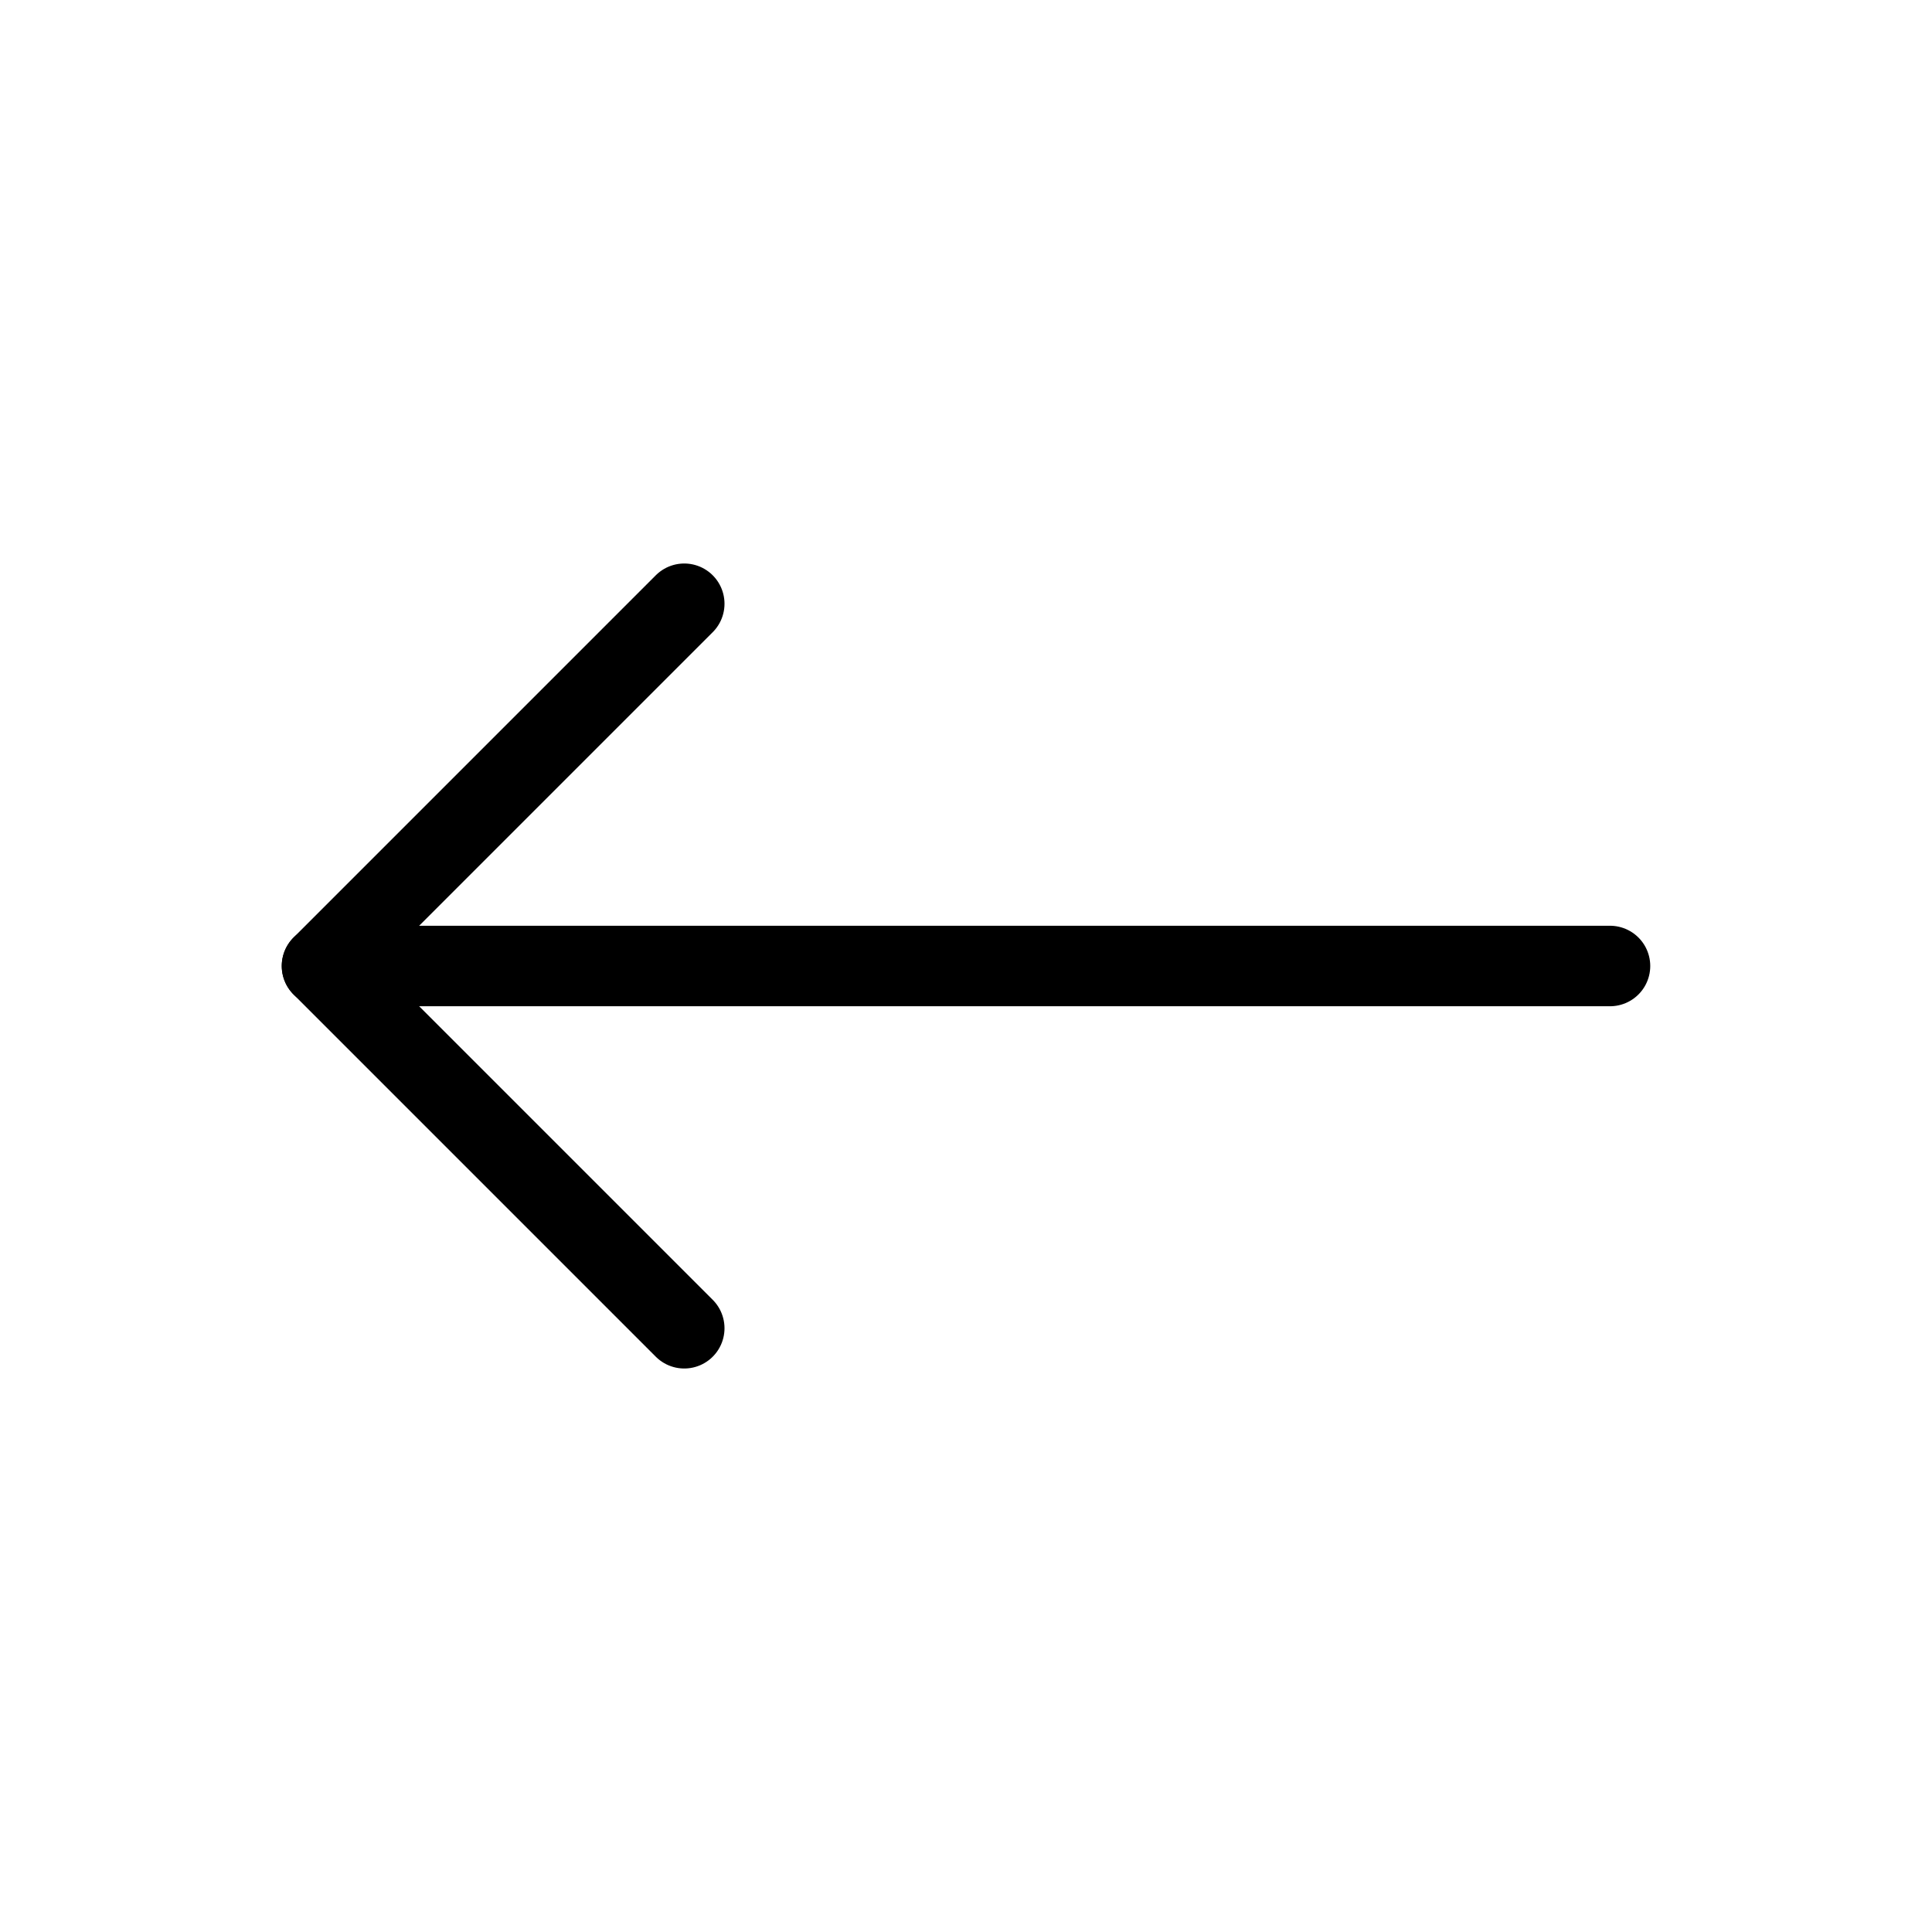
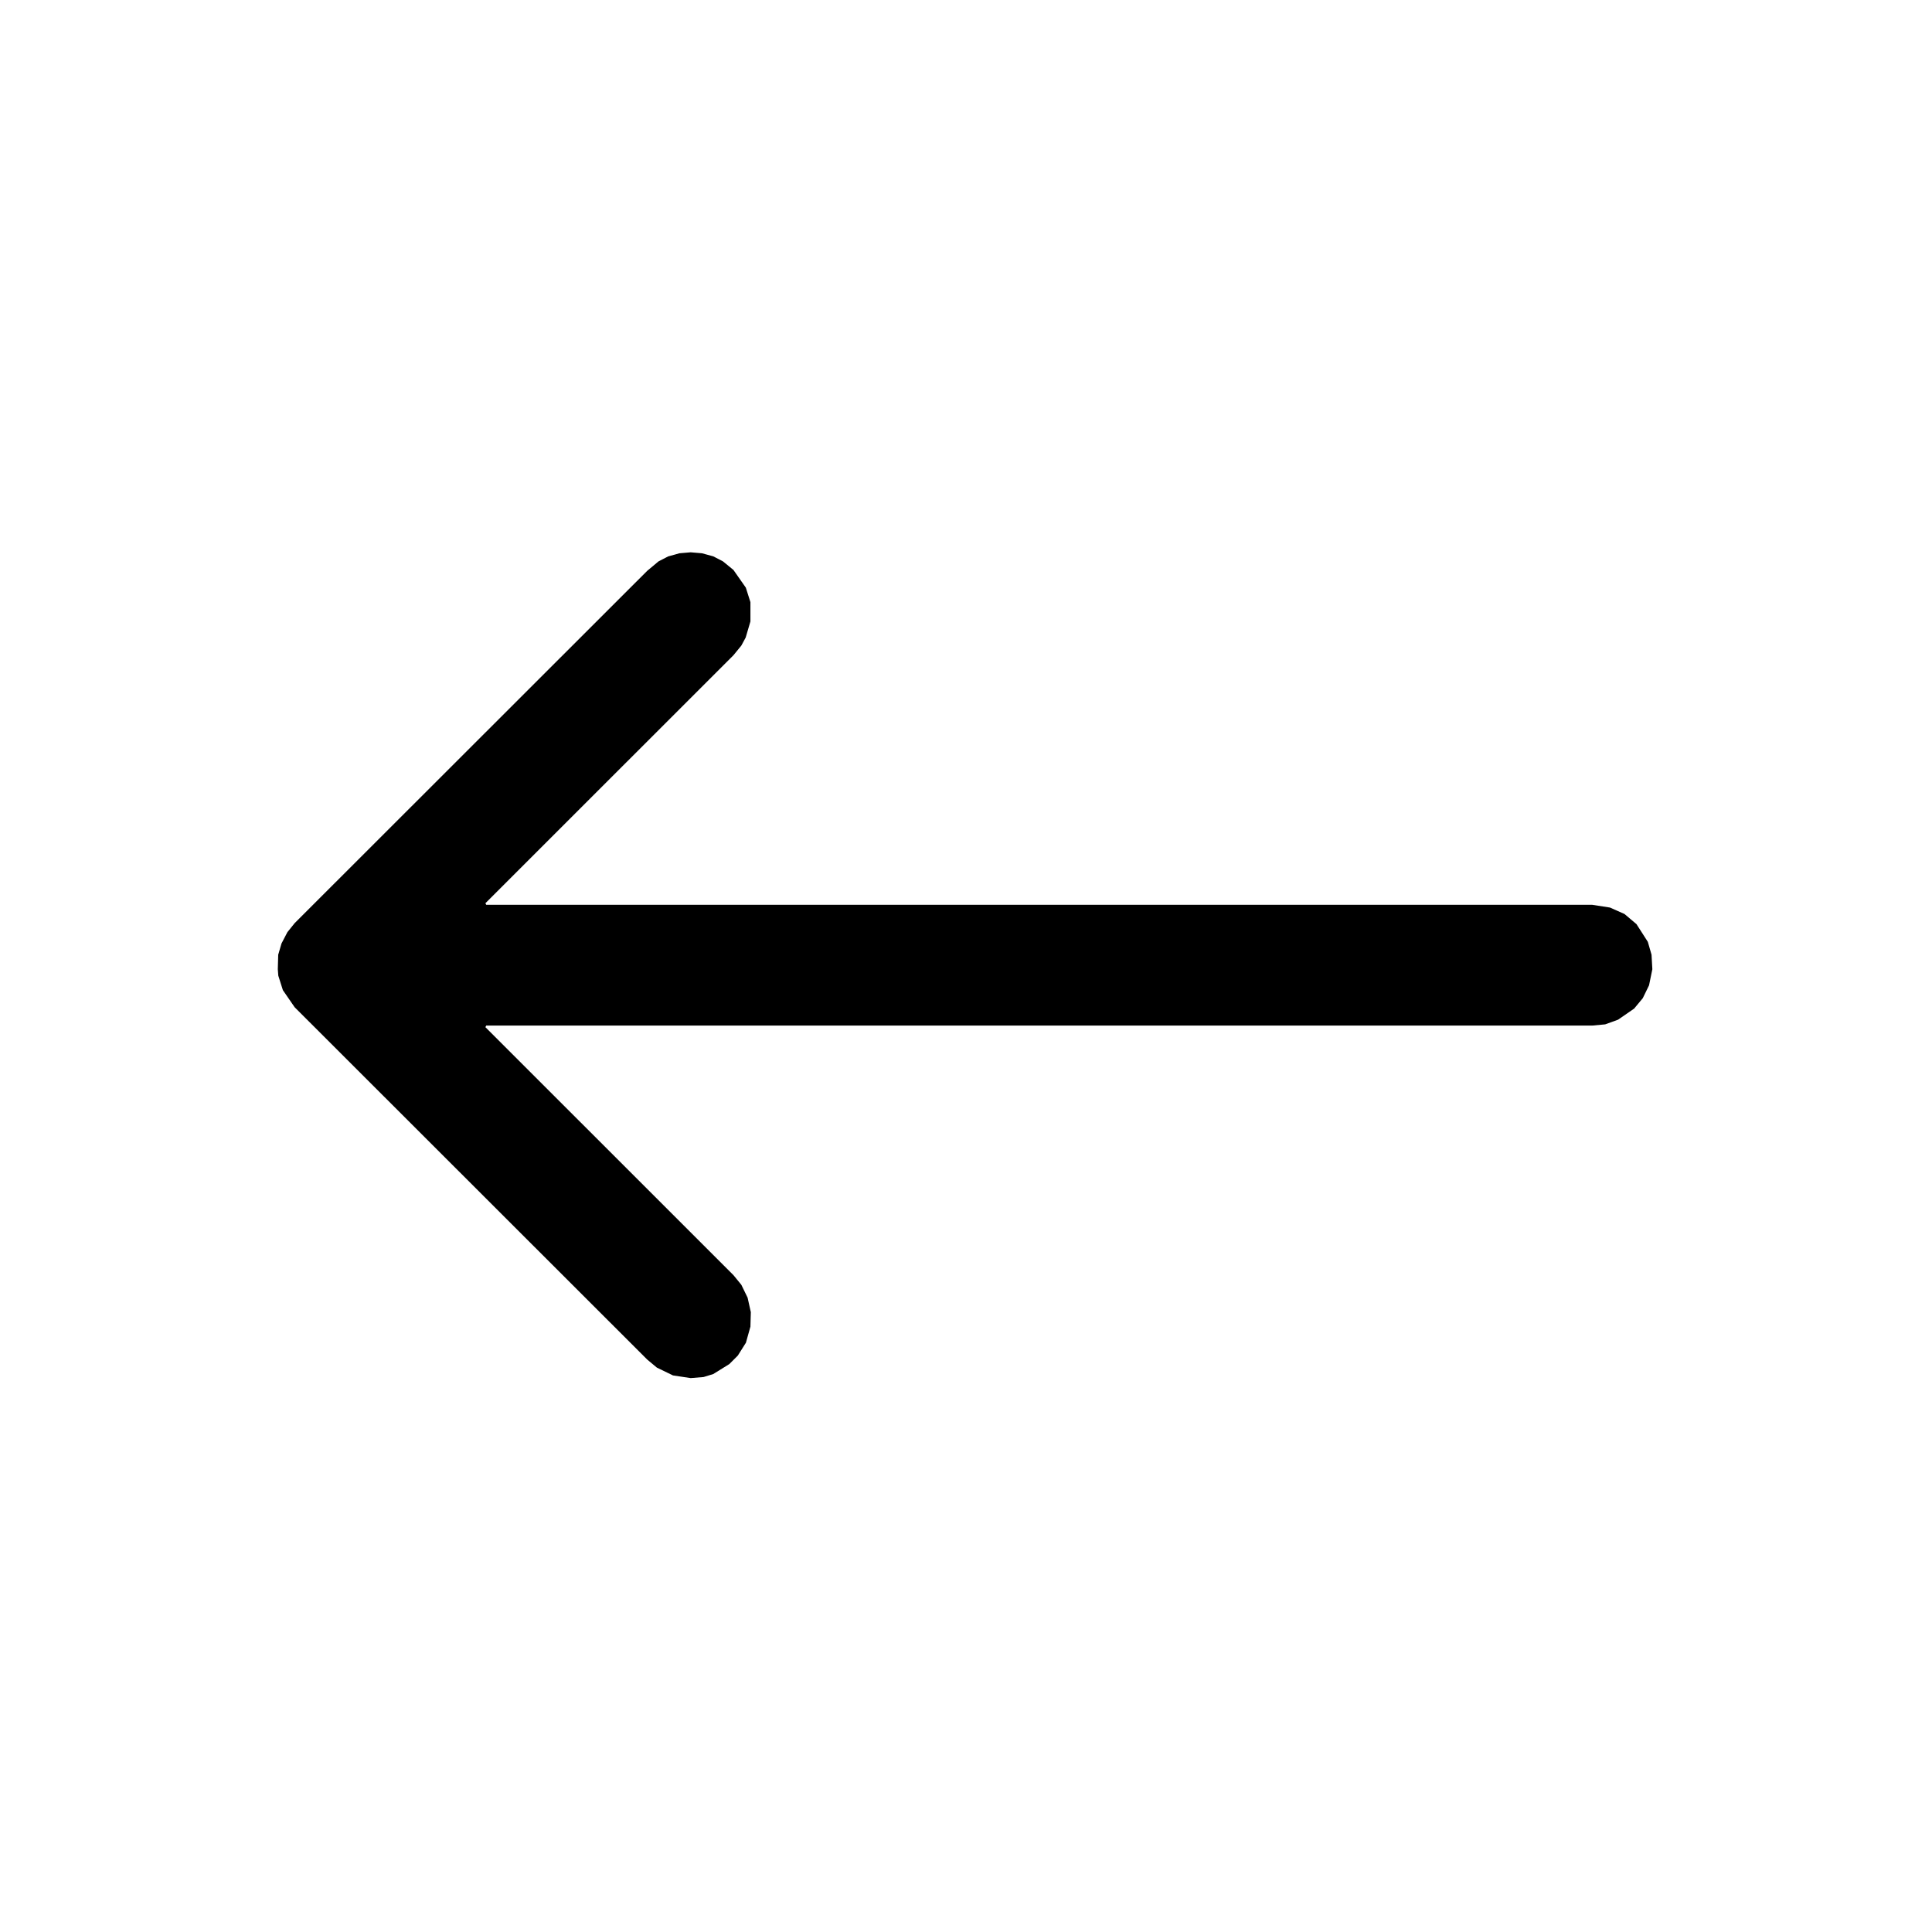
<svg xmlns="http://www.w3.org/2000/svg" width="24" height="24" viewBox="0 0 24 24">
-   <path d="M20 12H4" fill="none" stroke="currentColor" stroke-width="1" stroke-linecap="round" stroke-linejoin="round" />
-   <path d="M8.5 7.5L4 12L8.5 16.5" fill="none" stroke="currentColor" stroke-width="1" stroke-linecap="round" stroke-linejoin="round" />
+   <path fill="currentColor" fill-rule="evenodd" d="M8.740 17.106L8.580 17.119L8.360 17.086L8.160 16.989L8.040 16.889L3.660 12.512L3.514 12.300L3.457 12.120L3.451 12.040L3.456 11.860L3.497 11.720L3.570 11.580L3.660 11.468L8.040 7.091L8.180 6.974L8.300 6.912L8.440 6.873L8.580 6.861L8.720 6.873L8.860 6.911L8.980 6.973L9.111 7.080L9.265 7.300L9.322 7.480L9.322 7.720L9.263 7.920L9.209 8.020L9.111 8.140L6.030 11.220L6.040 11.240L19.780 11.240L20.000 11.274L20.180 11.354L20.329 11.480L20.470 11.700L20.516 11.860L20.526 12.040L20.485 12.240L20.407 12.400L20.300 12.529L20.100 12.667L19.940 12.725L19.780 12.740L6.040 12.740L6.030 12.760L9.111 15.840L9.209 15.960L9.287 16.120L9.327 16.300L9.322 16.480L9.266 16.680L9.165 16.840L9.060 16.945L8.860 17.069L8.740 17.106Z" />
</svg>
